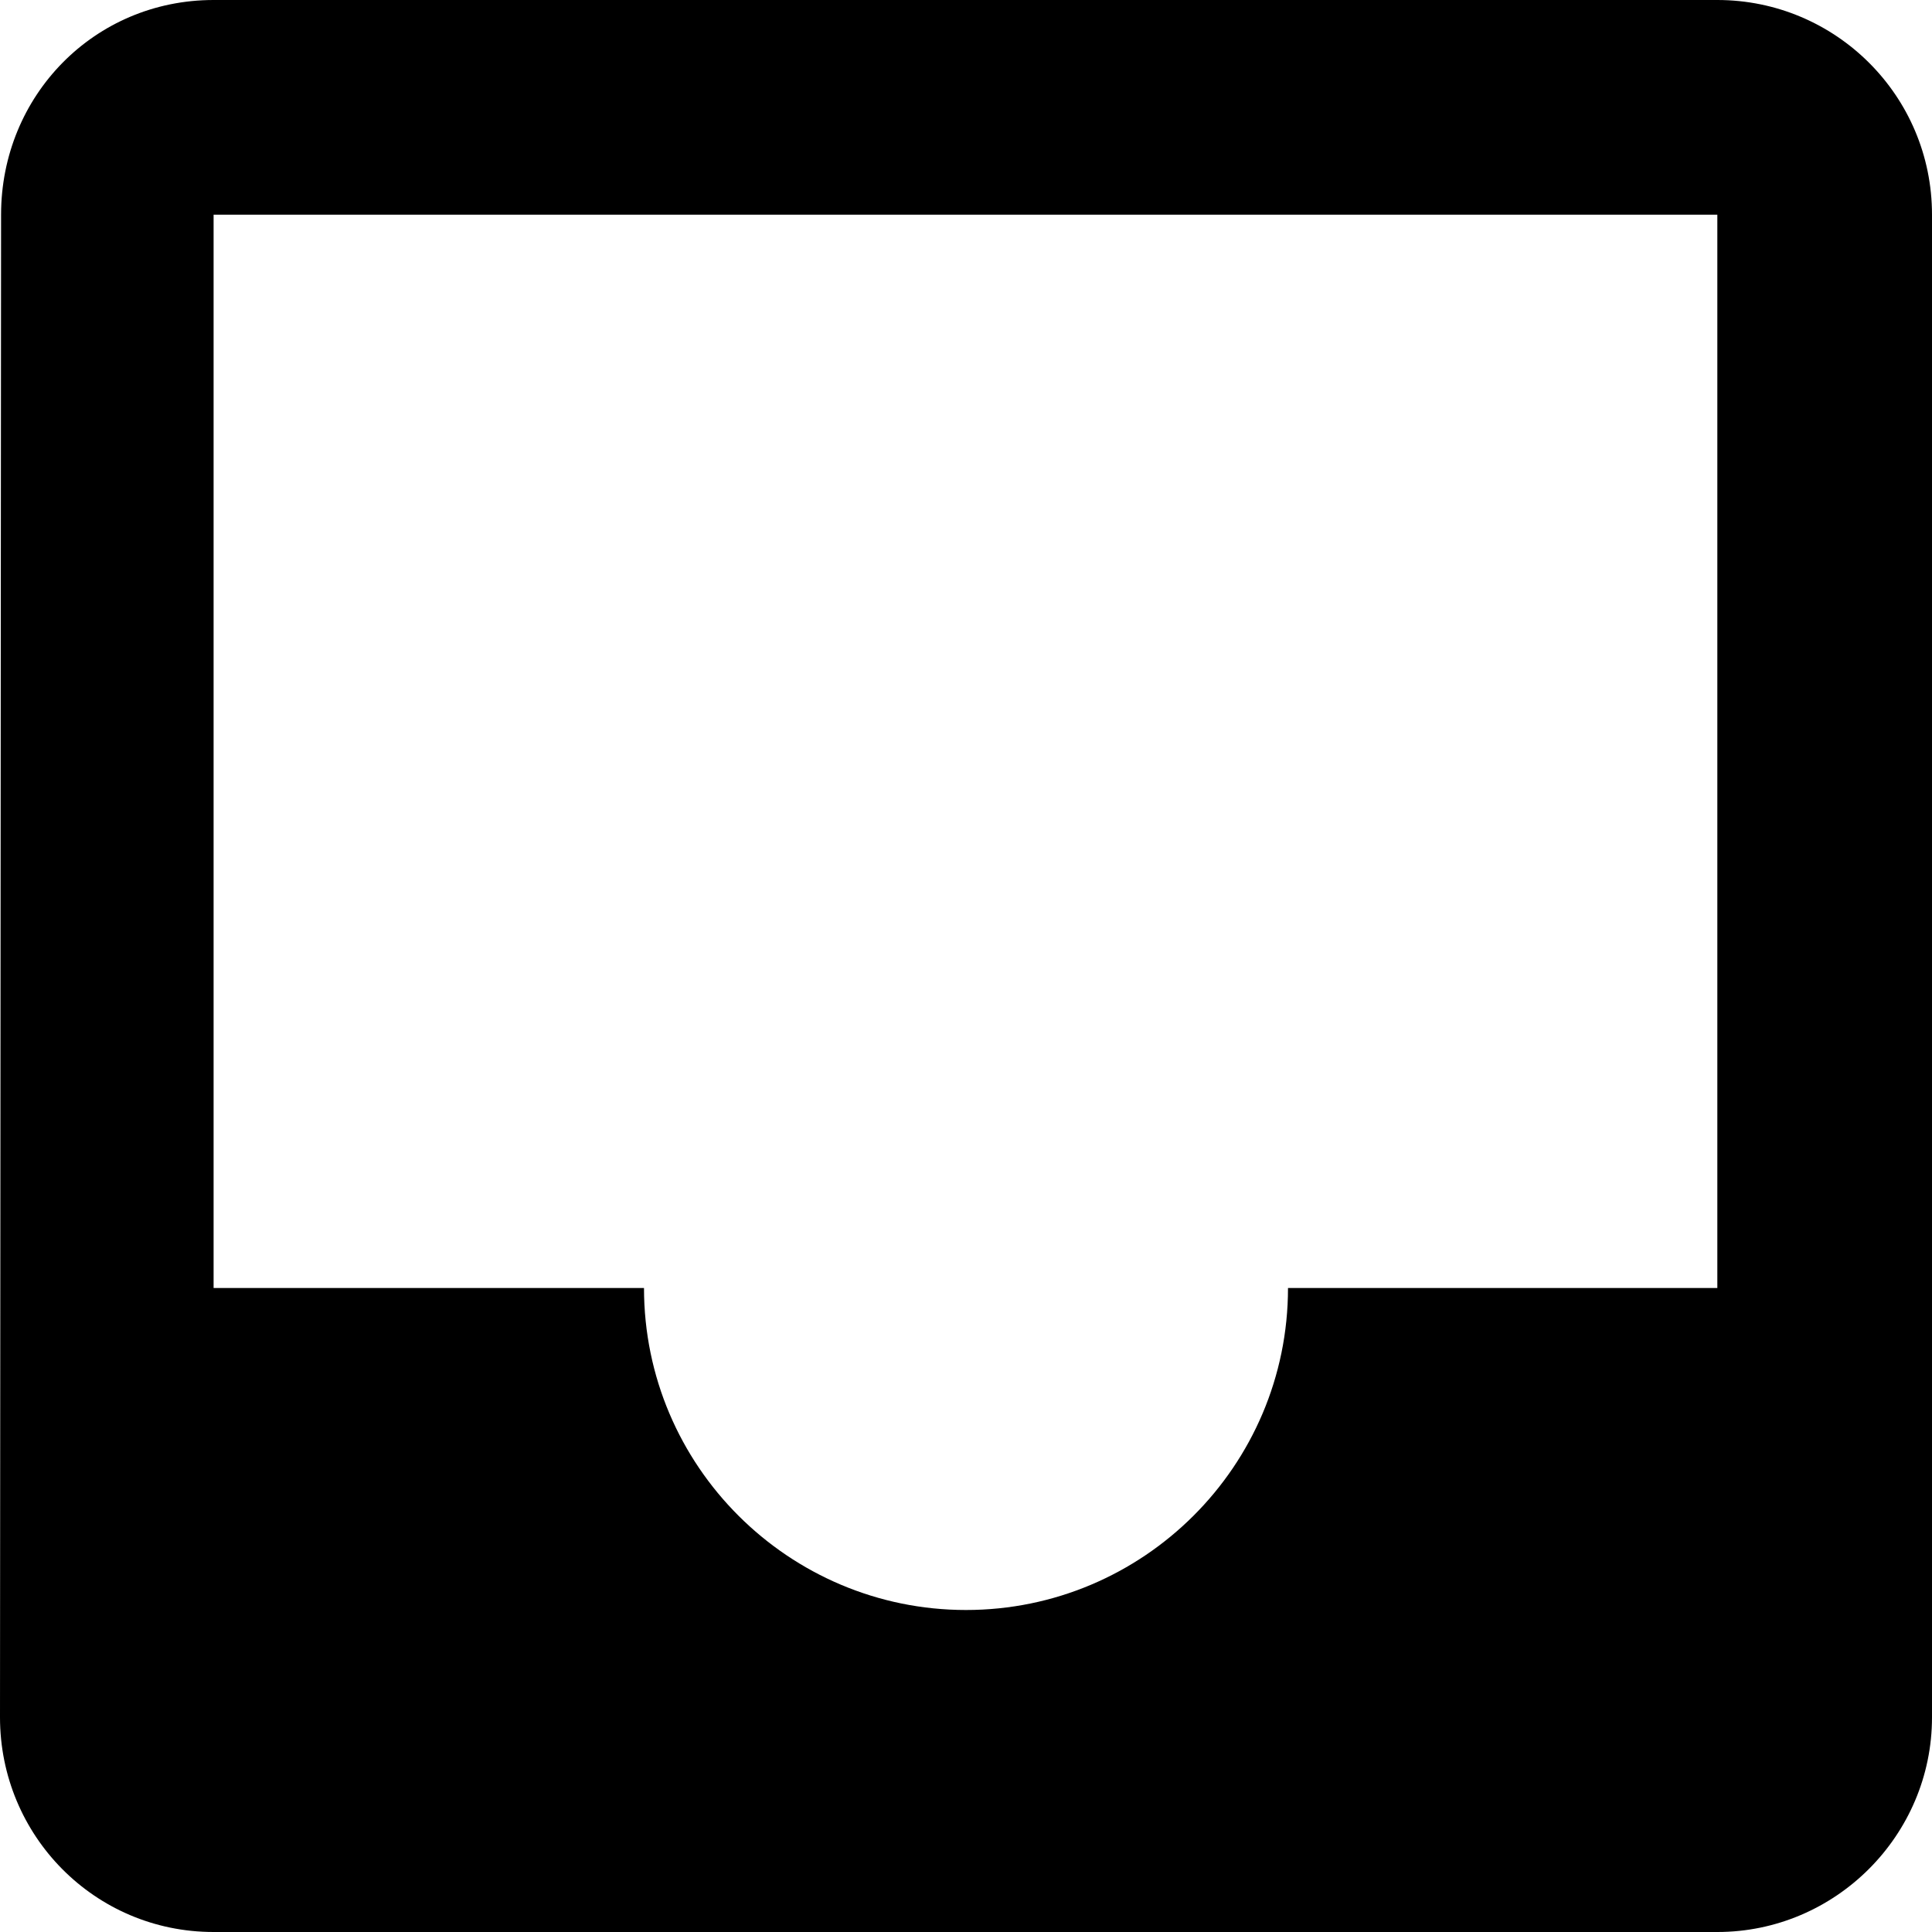
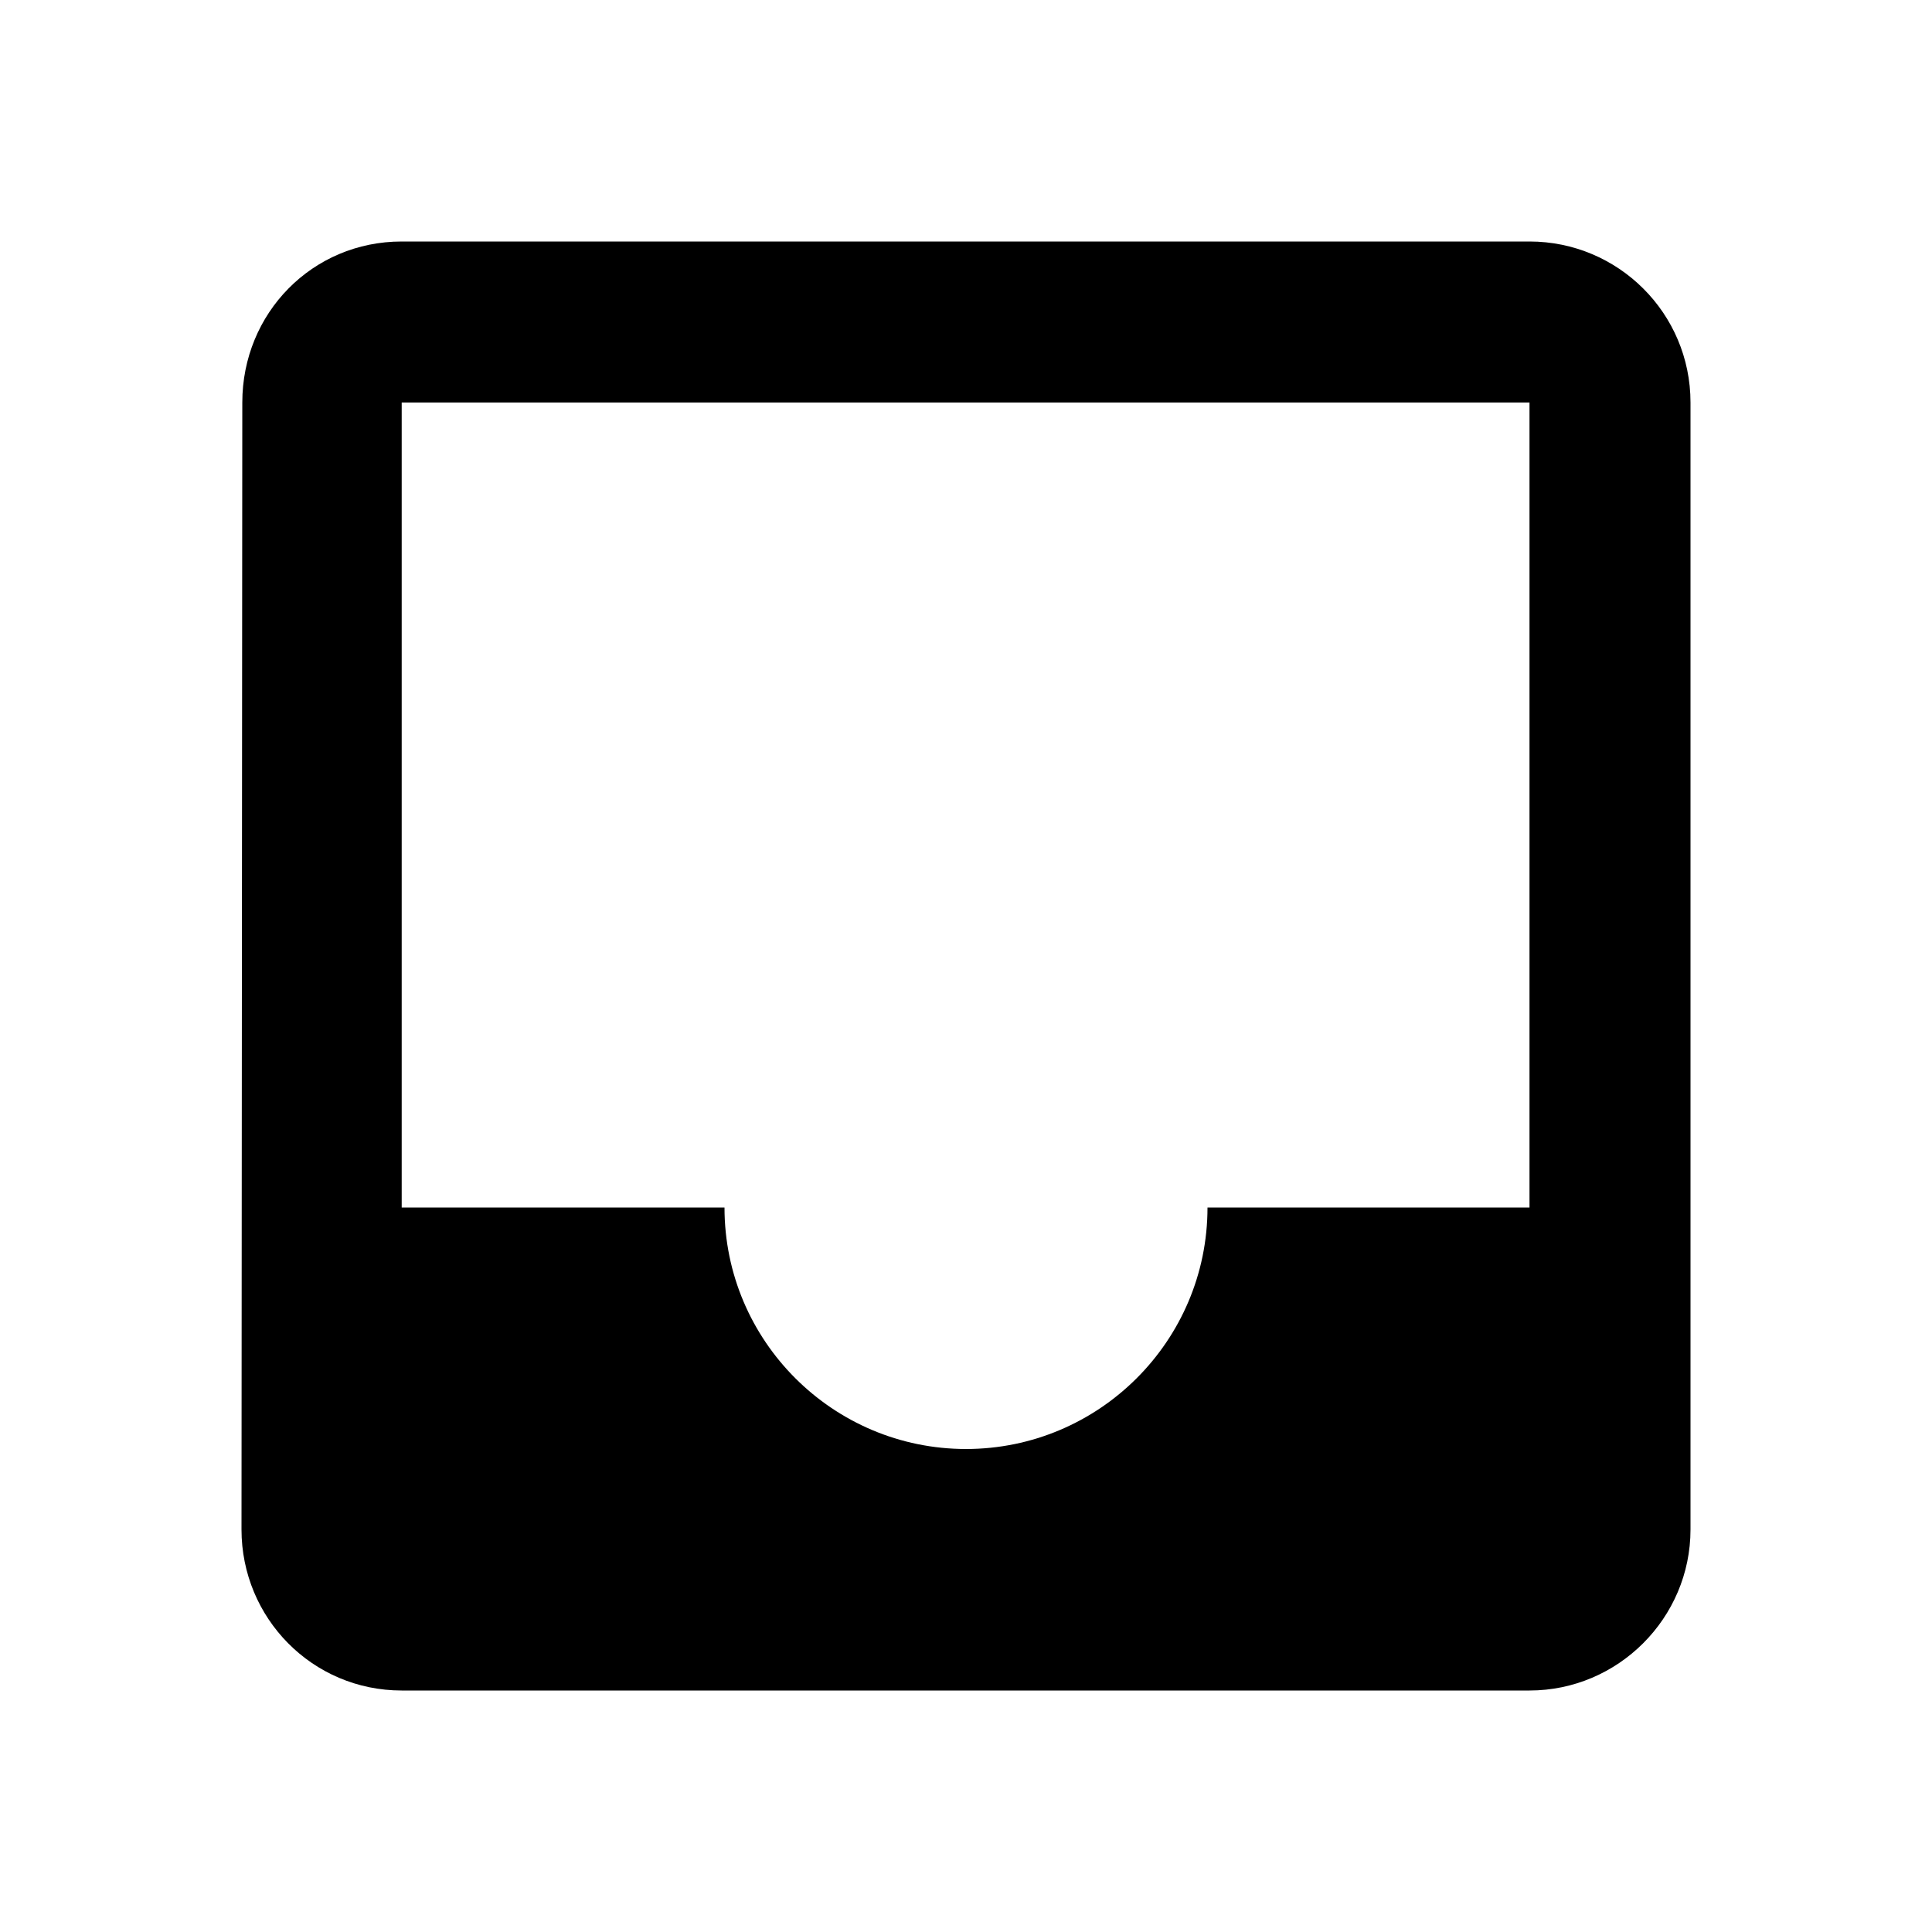
- <svg xmlns="http://www.w3.org/2000/svg" width="18" height="18" viewBox="0 0 18 18" fill="none">
-   <path d="M16 0H1.99C0.88 0 0.01 0.89 0.01 2L0 16C0 17.1 0.88 18 1.99 18H16C17.1 18 18 17.1 18 16V2C18 0.89 17.1 0 16 0ZM16 12H12C12 13.66 10.65 15 9 15C7.35 15 6 13.66 6 12H1.99V2H16V12Z" fill="black" />
+ <svg xmlns="http://www.w3.org/2000/svg" width="24" height="24" viewBox="0 0 24 24" fill="none">
+   <path d="M19 3H4.99C3.88 3 3.01 3.89 3.01 5L3 19C3 20.1 3.88 21 4.99 21H19C20.1 21 21 20.1 21 19V5C21 3.89 20.1 3 19 3ZM19 15H15C15 16.66 13.65 18 12 18C10.35 18 9 16.66 9 15H4.99V5H19V15Z" fill="black" />
</svg>
